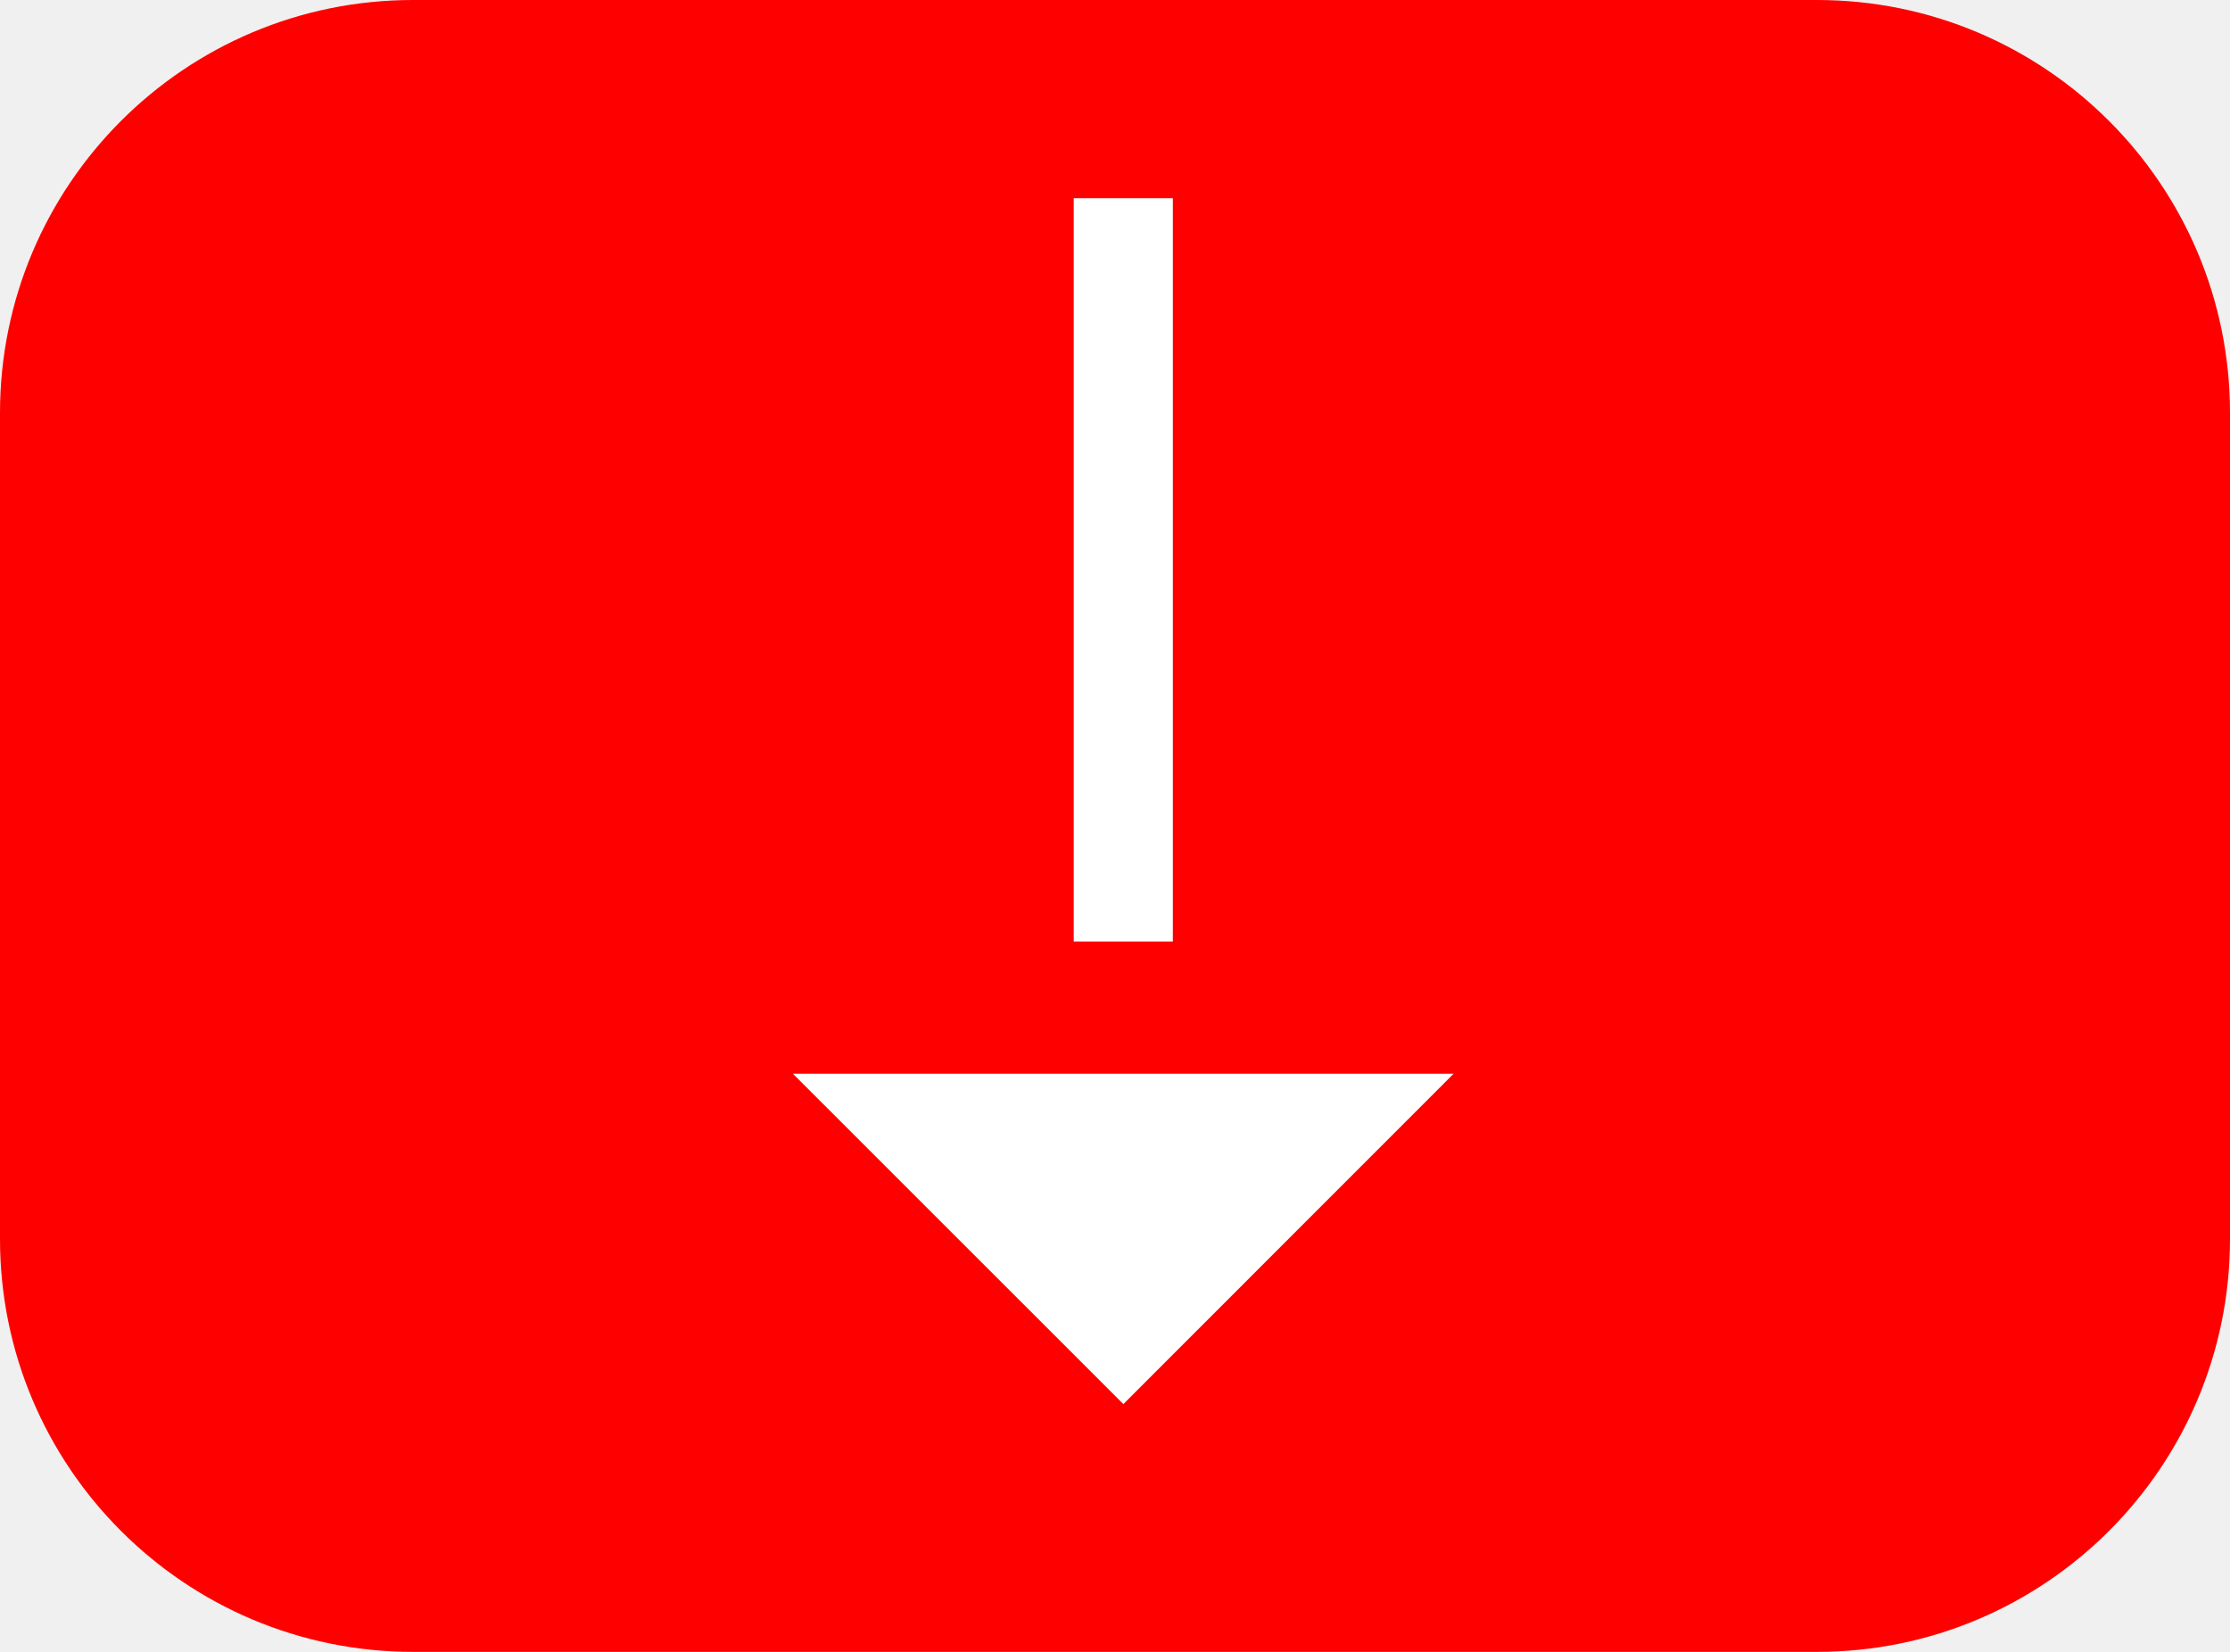
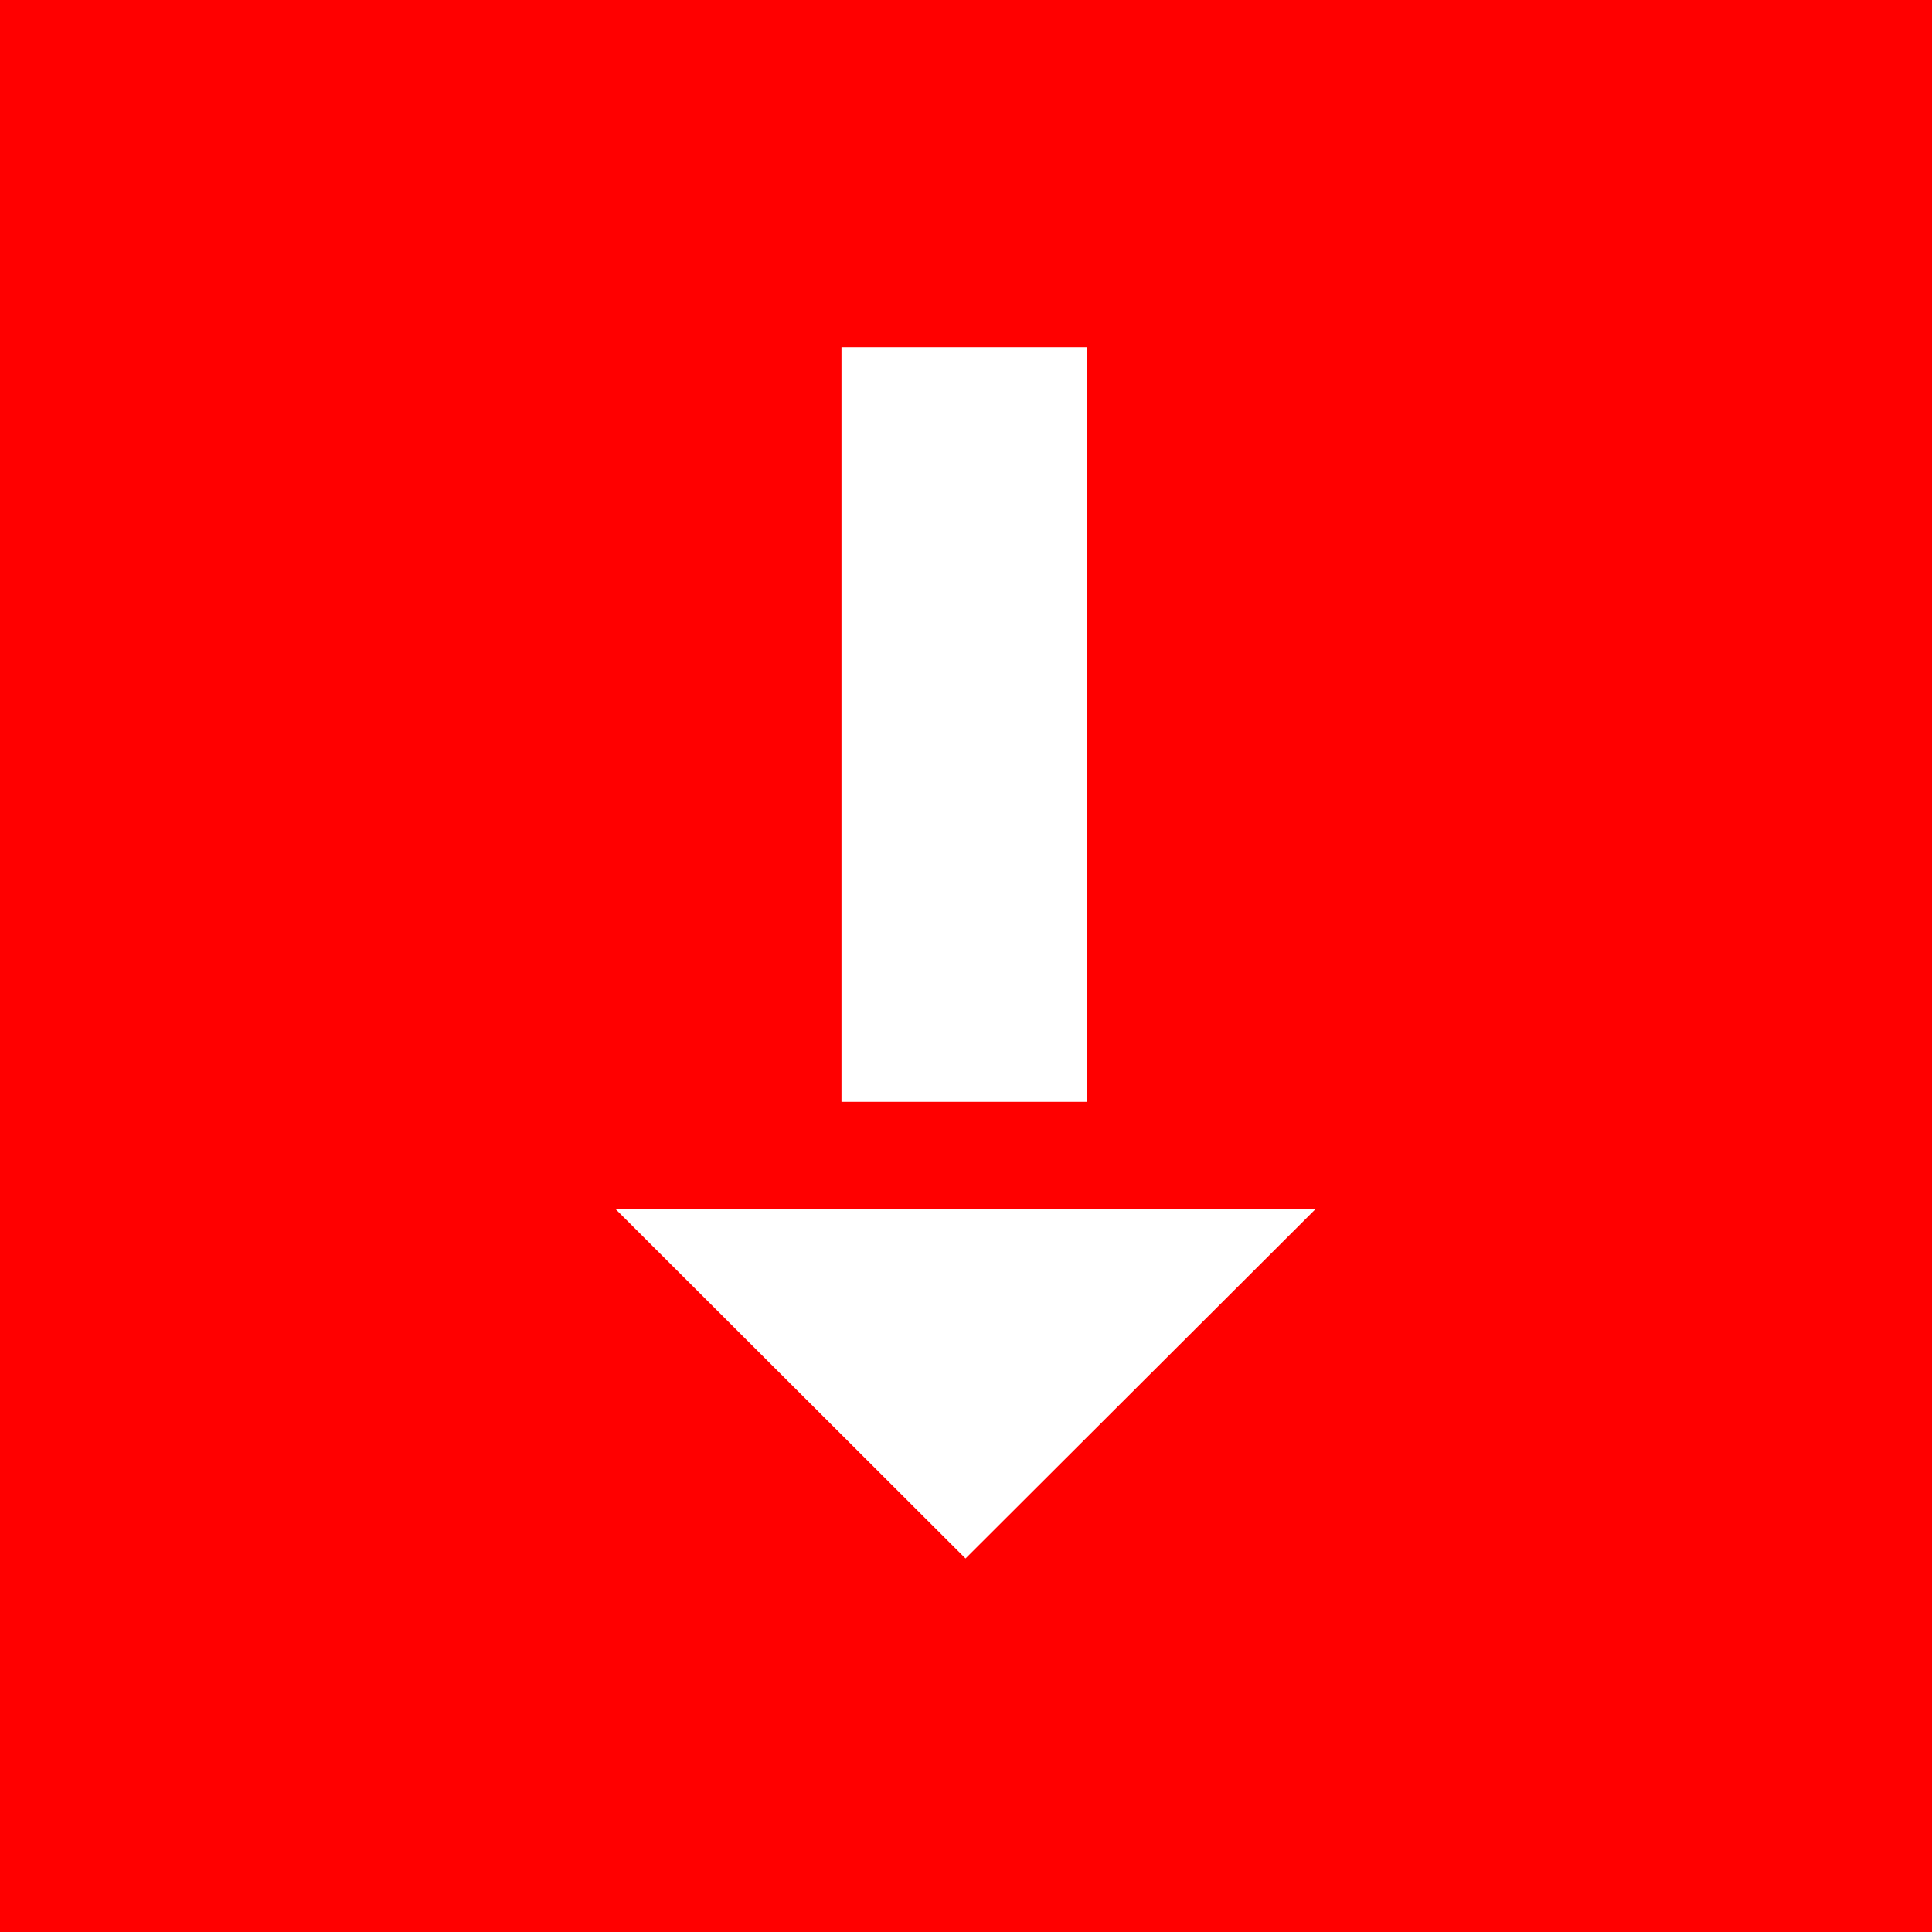
- <svg xmlns="http://www.w3.org/2000/svg" width="135" height="100" viewBox="0 0 135 100">
+ <svg xmlns="http://www.w3.org/2000/svg" id="Download_Arrow" data-name="Download Arrow" width="512" height="512" viewBox="0 0 512 512">
  <defs>
    <style>
      .cls-1 {
        fill: red;
      }

      .cls-2, .cls-3 {
        fill: #fff;
      }

-       .cls-3 {
+       .cls-2 {
        fill-rule: evenodd;
      }
    </style>
  </defs>
-   <rect id="Rounded_Rectangle_1" data-name="Rounded Rectangle 1" class="cls-1" width="135" height="100" rx="25" ry="25" />
-   <rect class="cls-2" x="65" y="12" width="6" height="45" />
-   <path id="Polygon_1" data-name="Polygon 1" class="cls-3" d="M68.006,85L48,65h40Z" />
+   <rect class="cls-1" width="512" height="512" />
+   <path id="Polygon_1" data-name="Polygon 1" class="cls-2" d="M255.875,413.008L163.2,320.492h185.36Z" />
+   <rect class="cls-3" x="223" y="92" width="65" height="200" />
</svg>
